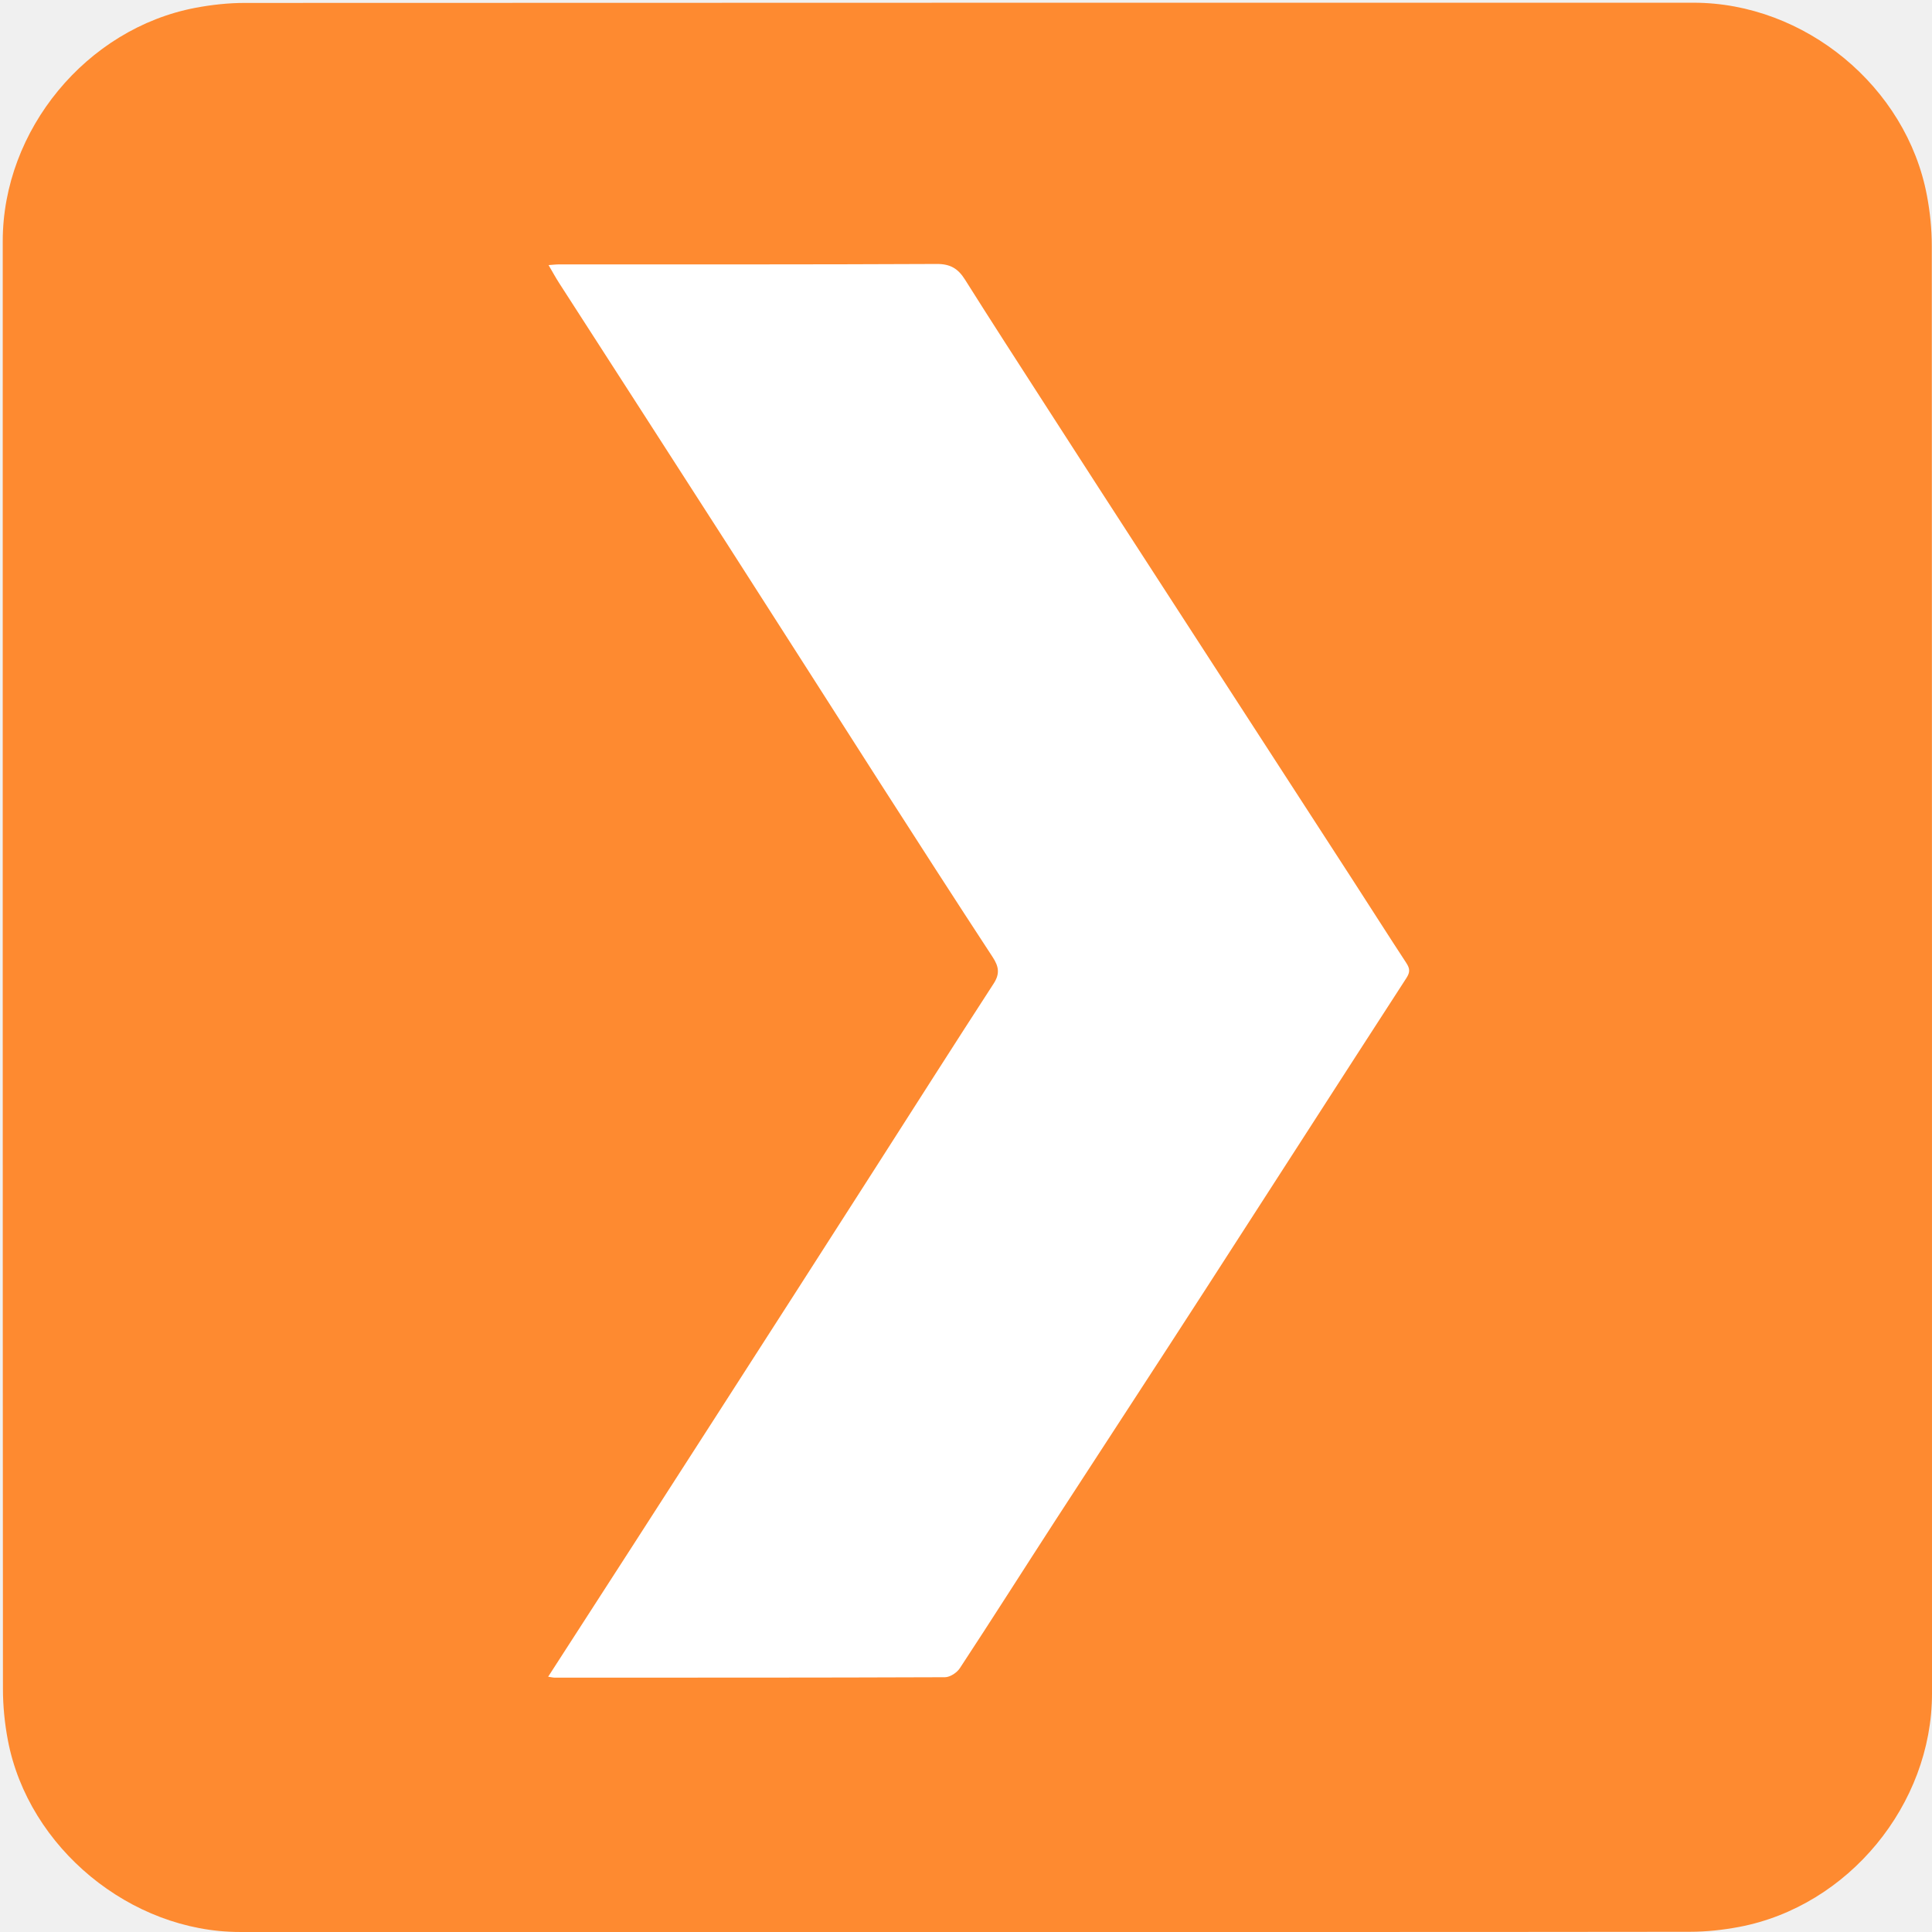
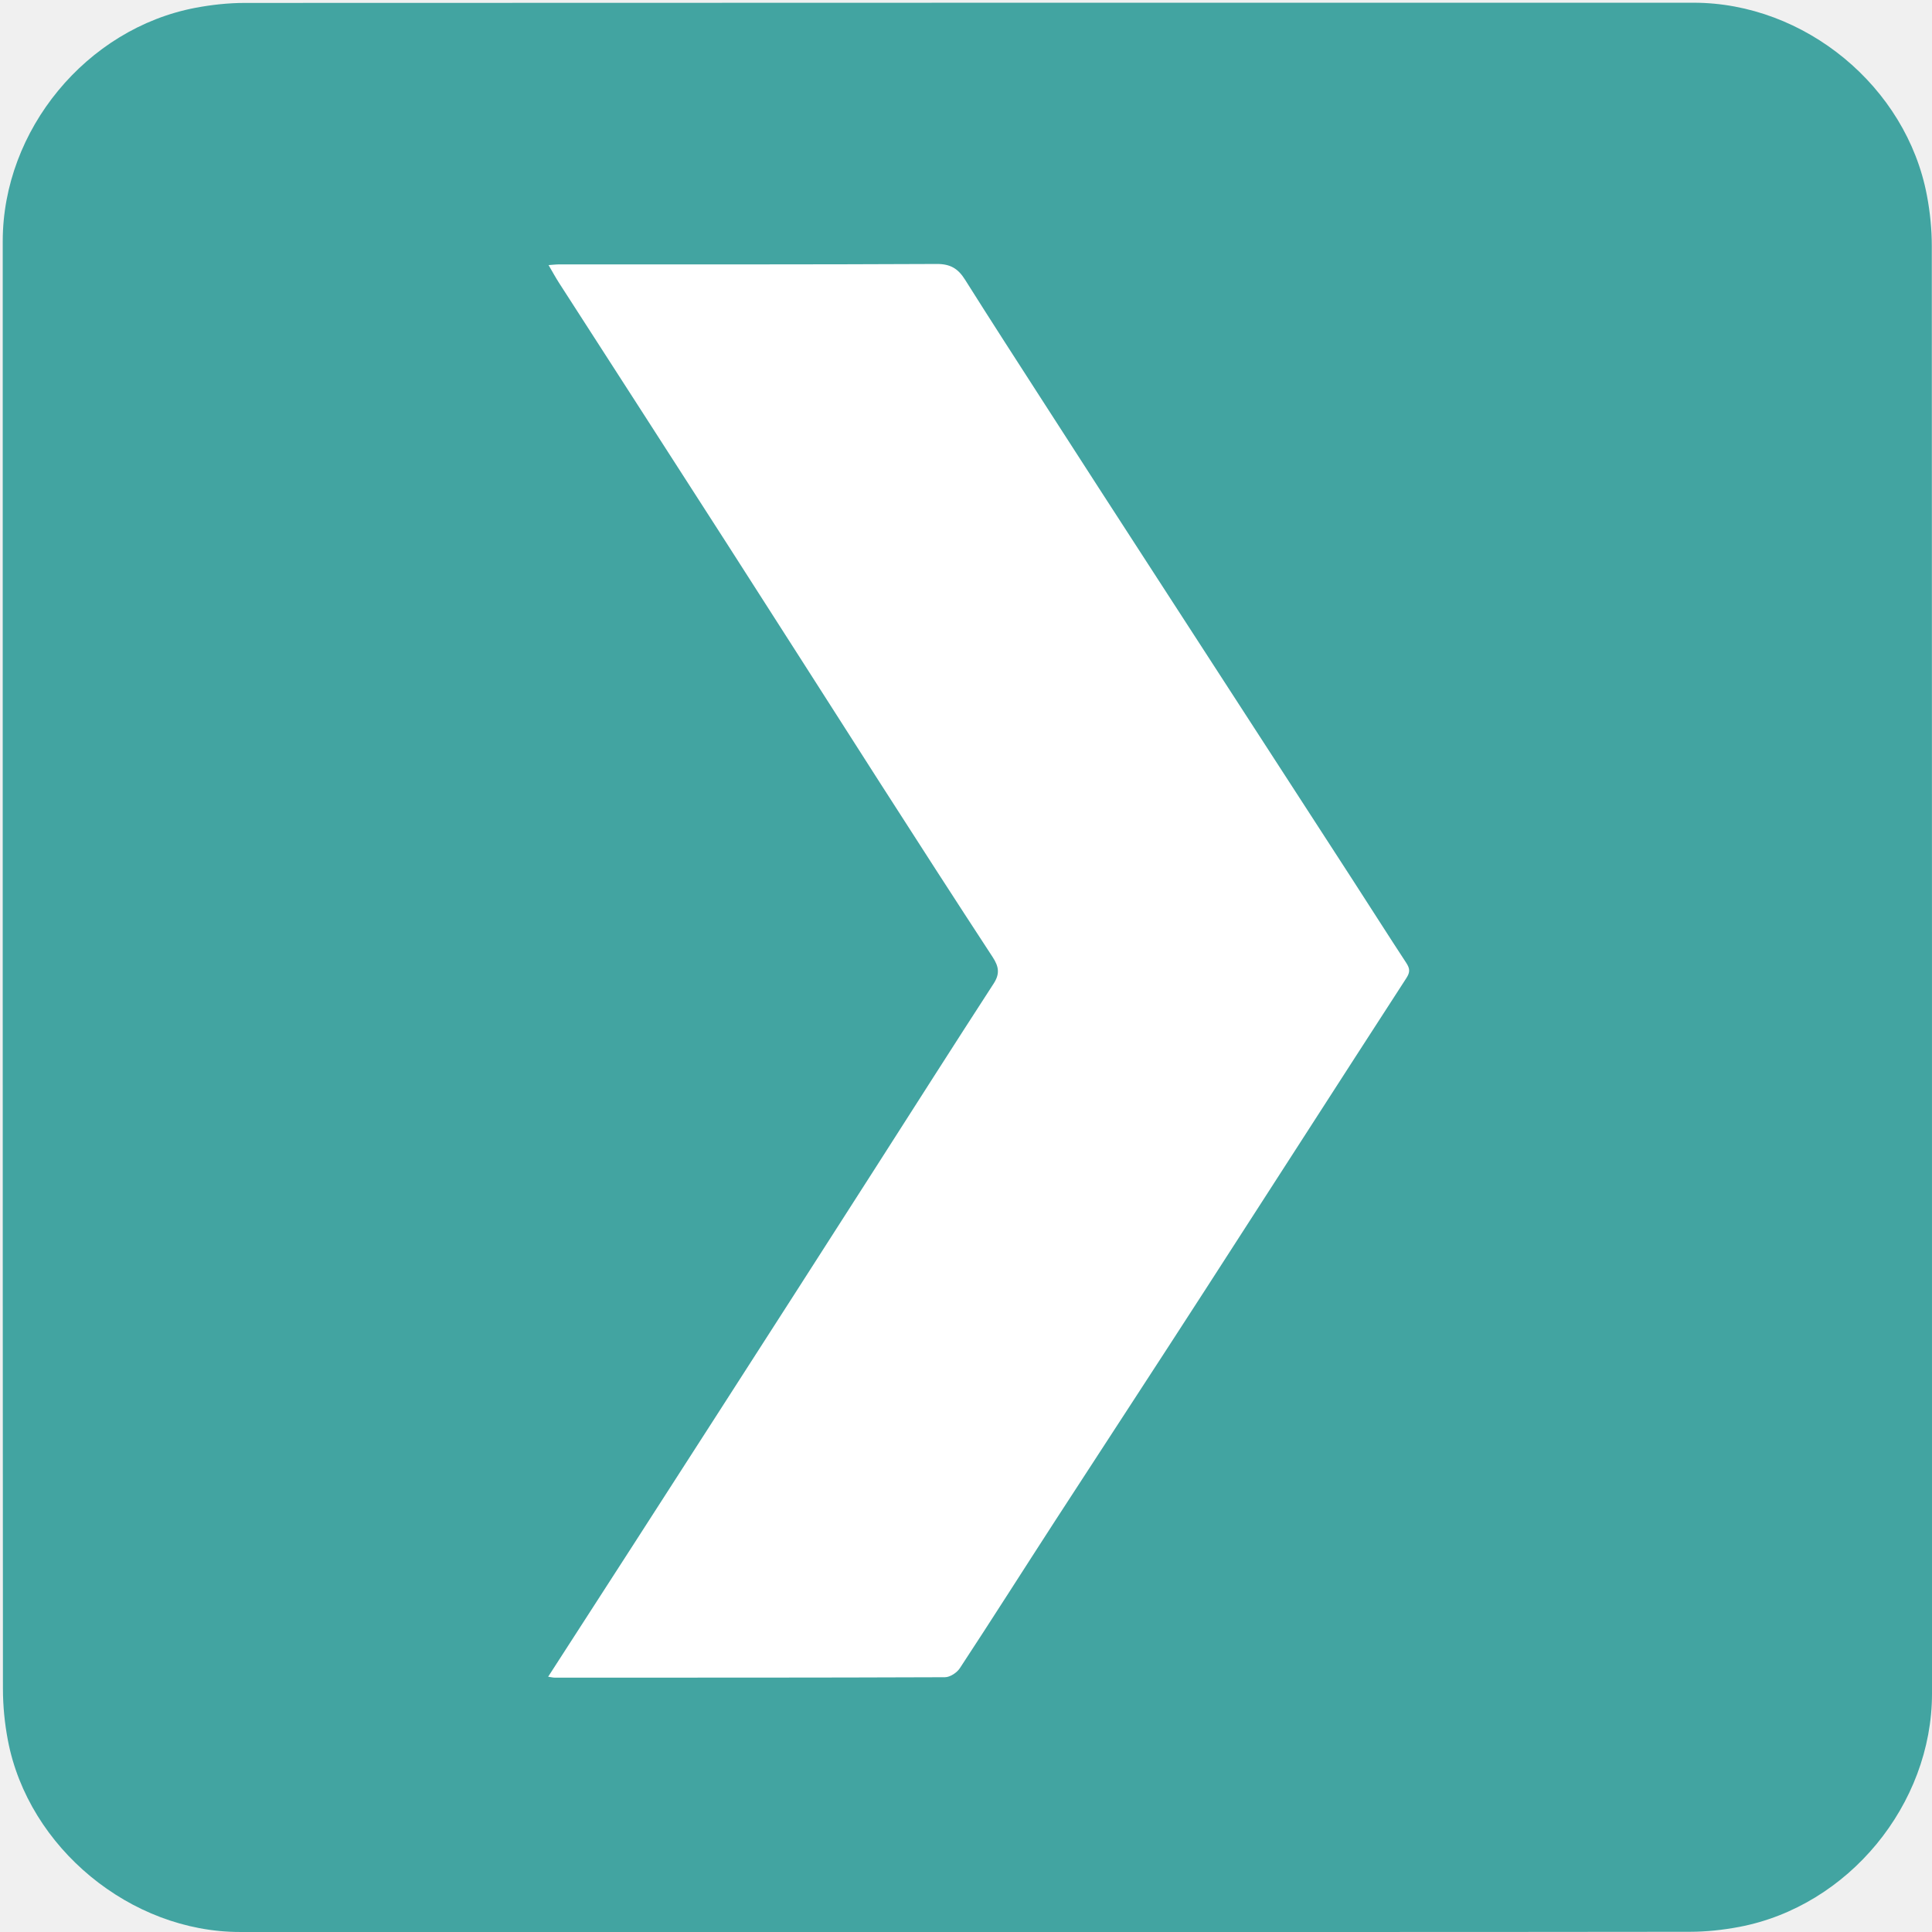
<svg xmlns="http://www.w3.org/2000/svg" id="plex" viewBox="0 0 762 762" width="500" height="500" shape-rendering="geometricPrecision" text-rendering="geometricPrecision" version="1.1">
  <style id="zoom">
    @keyframes plex_logo_animation__ts{0%,to{transform:translate(172.5977px,437.5853px) scale(1,1)}26.667%,73.333%{transform:translate(172.5977px,437.5853px) scale(1,1);animation-timing-function:cubic-bezier(.42,0,.58,1)}40%,60%{transform:translate(172.5977px,437.5853px) scale(0,0);animation-timing-function:cubic-bezier(.42,0,.58,1)}}#plex_logo_animation{animation:plex_logo_animation__ts 3000ms linear infinite normal forwards}
  </style>
  <g id="background" transform="matrix(4 0 0 4 -304.4 -1367.446)">
-     <path id="square" d="M171.36 532.36h-71.6c-10.78 0-20.86-8.3-22.88-18.89-.32-1.67-.49-3.4-.49-5.1-.03-47.58-.02-95.15-.02-142.73 0-10.95 8.25-20.97 19.01-23.01 1.59-.3 3.24-.48 4.86-.48 47.62-.02 95.23-.02 142.85-.02 10.95 0 20.99 8.26 23.01 19.01.31 1.63.48 3.32.48 4.98.02 47.58.02 95.15.02 142.73 0 10.95-8.25 20.97-19.01 23.01-1.59.3-3.24.48-4.86.48-23.79.03-47.58.02-71.37.02z" fill="#FE8A30" stroke="none" stroke-width="1" />
+     <path id="square" d="M171.36 532.36h-71.6c-10.78 0-20.86-8.3-22.88-18.89-.32-1.67-.49-3.4-.49-5.1-.03-47.58-.02-95.15-.02-142.73 0-10.95 8.25-20.97 19.01-23.01 1.59-.3 3.24-.48 4.86-.48 47.62-.02 95.23-.02 142.85-.02 10.95 0 20.99 8.26 23.01 19.01.31 1.63.48 3.32.48 4.98.02 47.58.02 95.15.02 142.73 0 10.95-8.25 20.97-19.01 23.01-1.59.3-3.24.48-4.86.48-23.79.03-47.58.02-71.37.02z" fill="#42A4A1" stroke="none" stroke-width="1" />
    <g id="plex_logo_animation" transform="translate(172.598 437.585)">
      <path id="plex_logo" d="M130.15 507.19c.33.05.48.09.63.09 12.83 0 25.66.01 38.49-.04.51 0 1.19-.45 1.48-.9 3.18-4.84 6.28-9.73 9.43-14.59 4.94-7.61 9.91-15.2 14.83-22.82 6.6-10.21 13.16-20.44 19.77-30.64.38-.59.33-.94-.01-1.47-1.79-2.73-3.54-5.49-5.32-8.24-6.52-10.07-13.05-20.13-19.56-30.19-3.61-5.57-7.22-11.15-10.81-16.73-2.62-4.07-5.25-8.13-7.83-12.23-.68-1.08-1.44-1.55-2.79-1.54-12.39.06-24.78.04-37.17.04-.34 0-.67.04-1.1.07.39.67.69 1.22 1.03 1.75 5.52 8.57 11.05 17.14 16.56 25.72 5.03 7.83 10.03 15.68 15.05 23.52 3.7 5.77 7.41 11.53 11.16 17.26.59.91.72 1.62.09 2.59-3.97 6.12-7.88 12.27-11.81 18.41-5.19 8.1-10.38 16.2-15.59 24.29-5.46 8.51-10.95 17-16.53 25.65z" transform="translate(-172.598 -437.585)" fill="#FFF" stroke="none" stroke-width="1" />
    </g>
  </g>
</svg>
